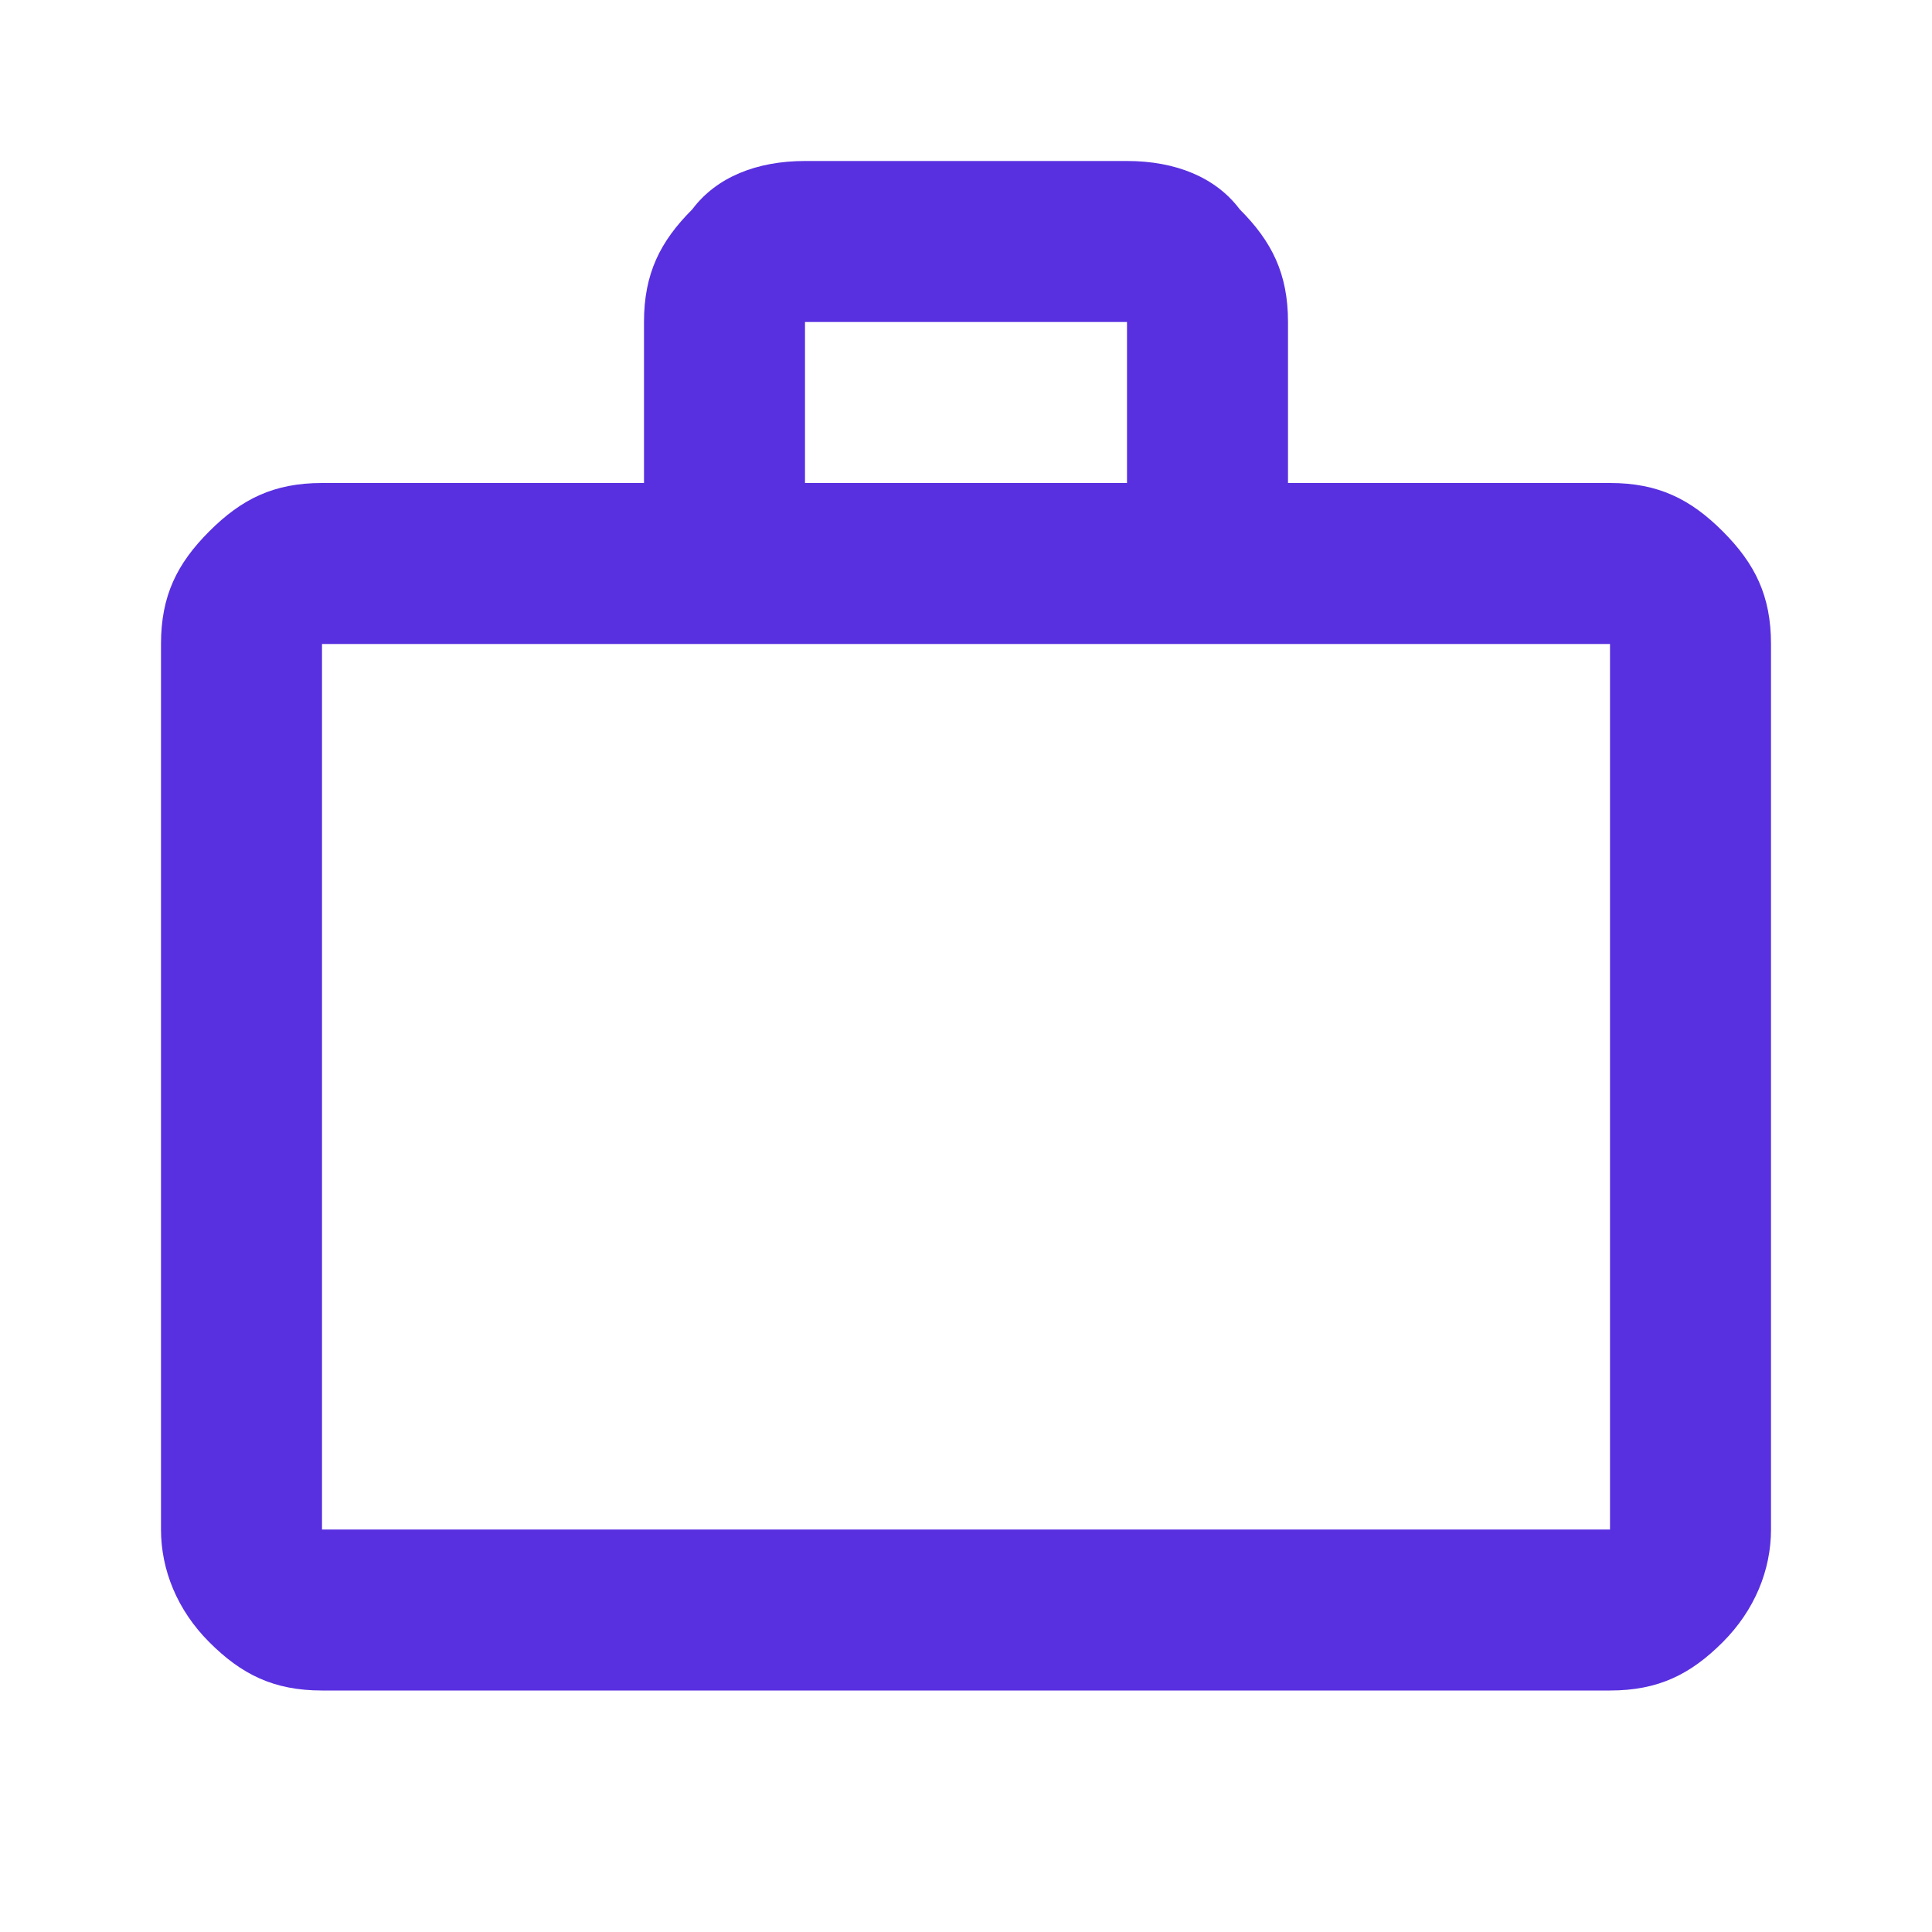
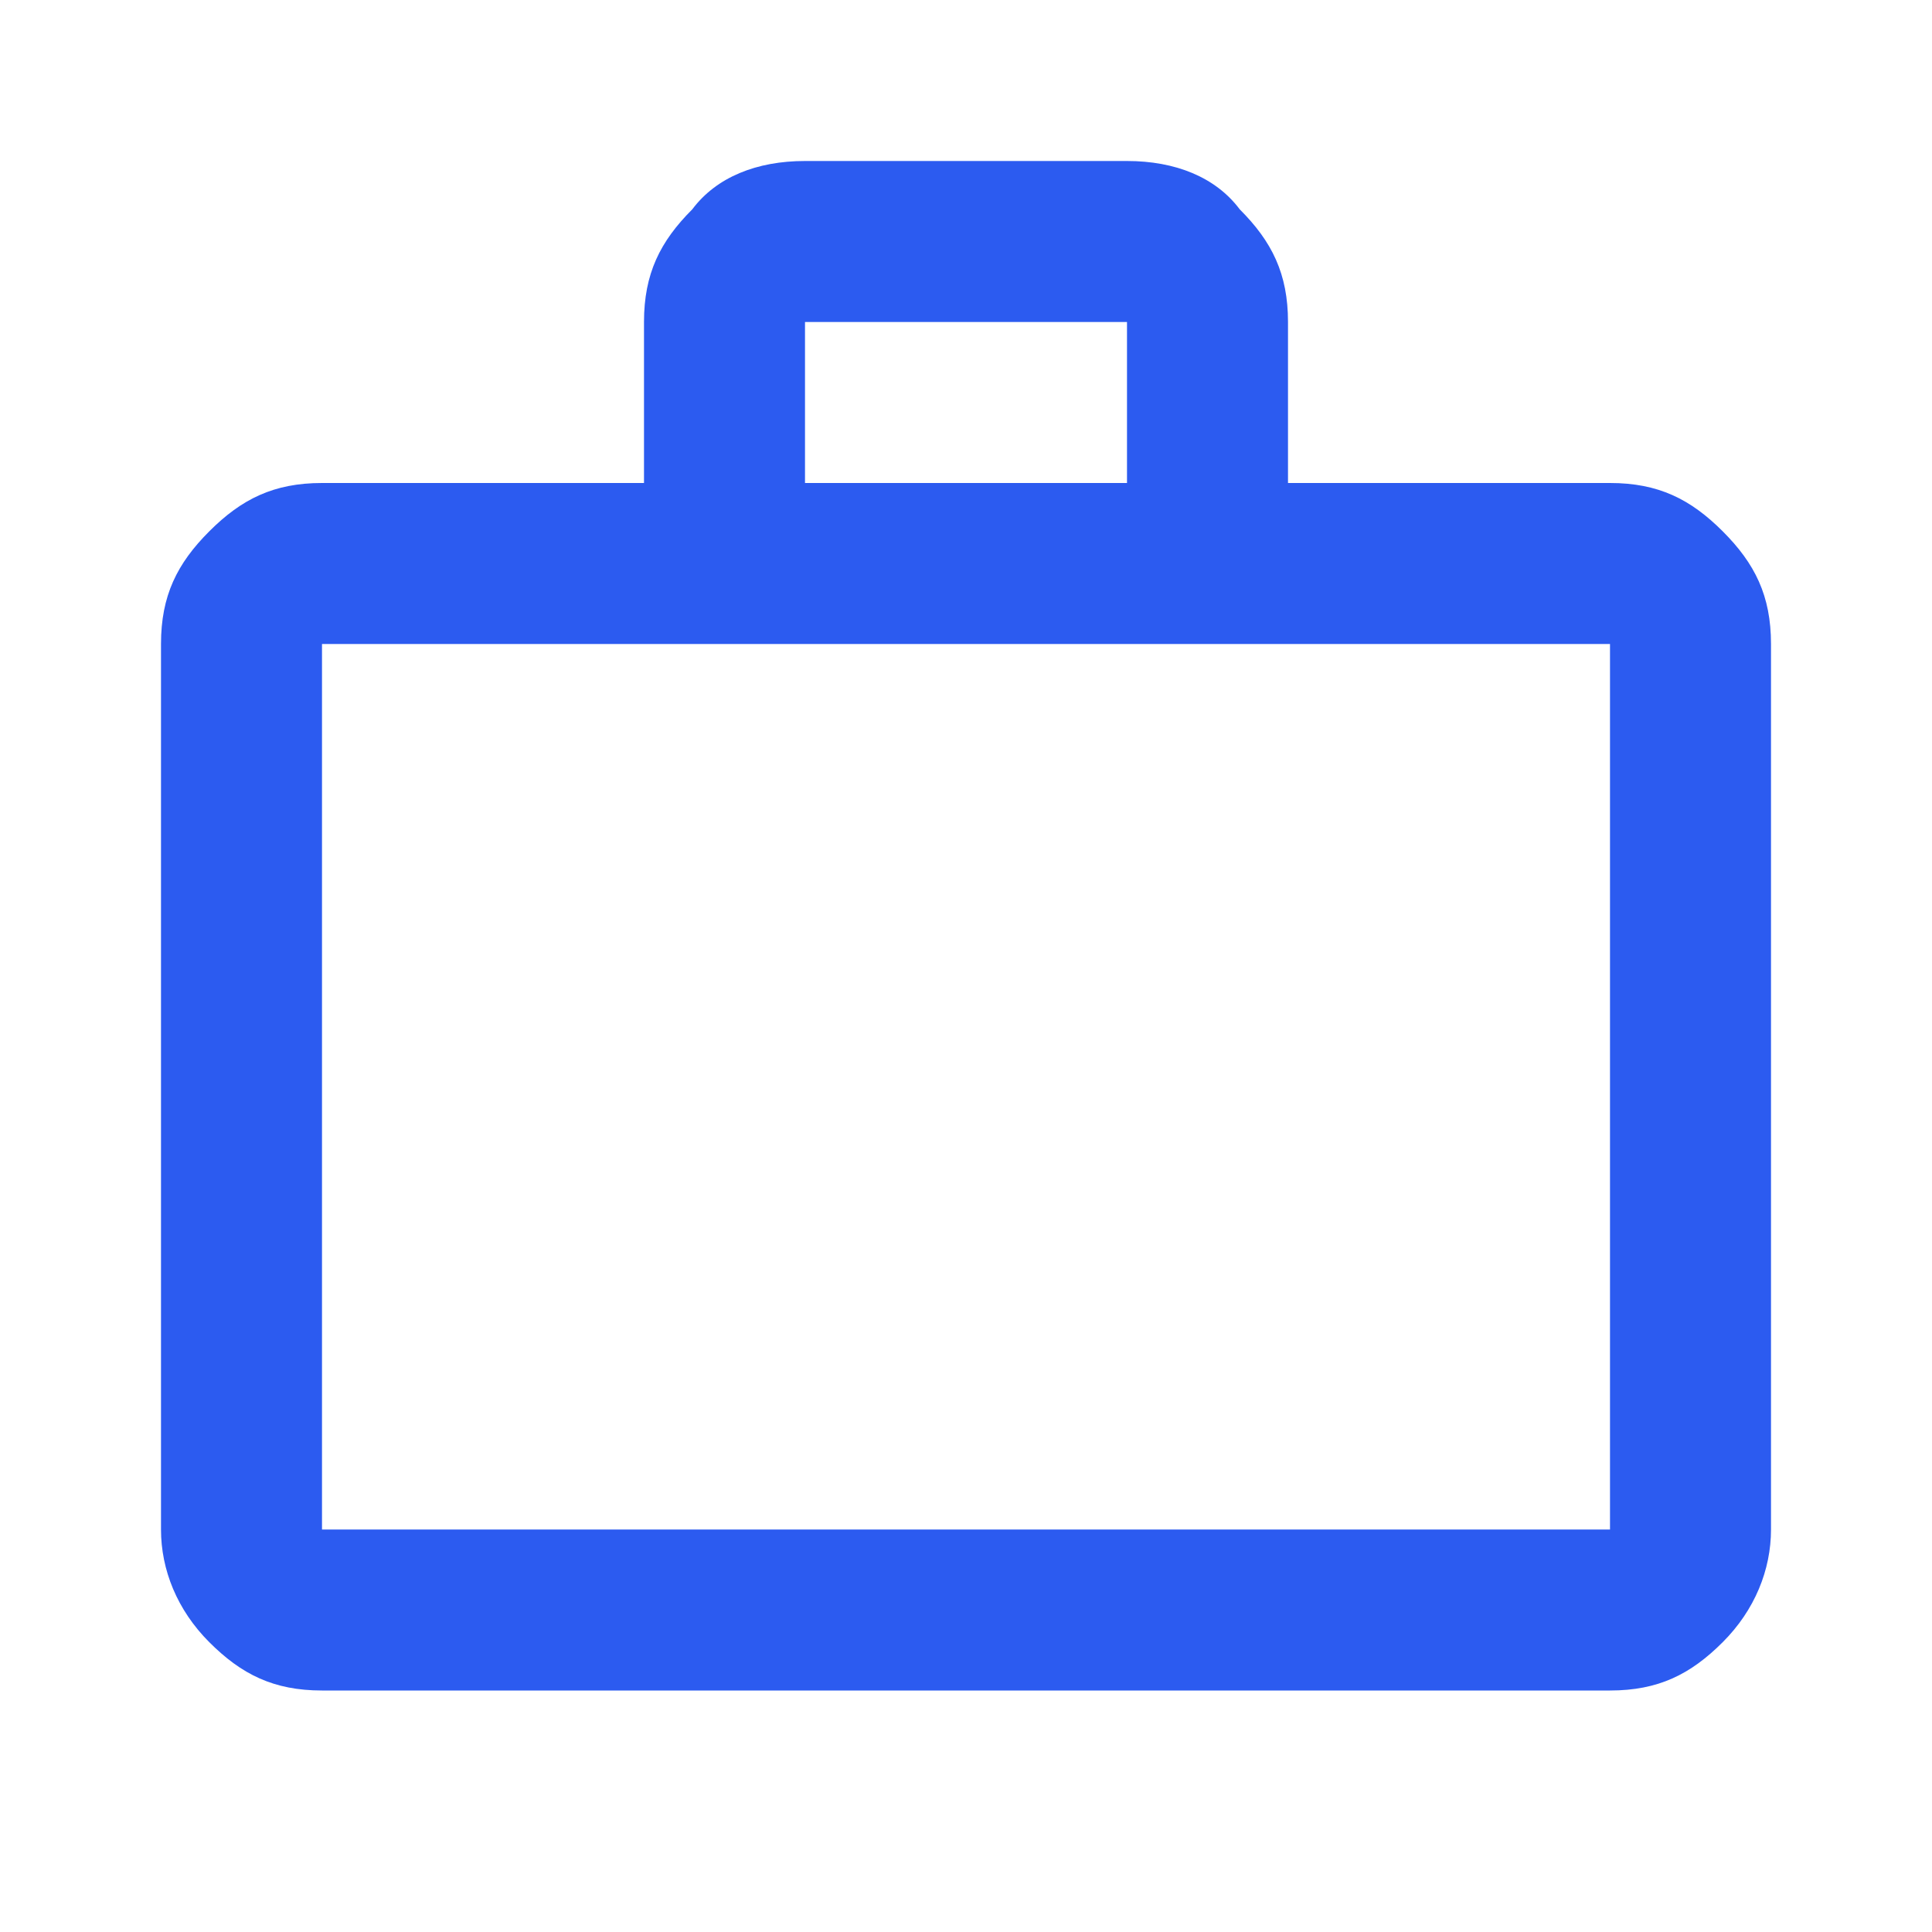
<svg xmlns="http://www.w3.org/2000/svg" version="1.1" id="Layer_1" x="0px" y="0px" viewBox="0 0 24 24" style="enable-background:new 0 0 24 24;" xml:space="preserve">
  <style type="text/css">
- 	.st0{fill:#5830E0;}
+ 	.st0{fill:#2c5bf0;}
</style>
  <path class="st0" d="M20,6c0.6,0,1,0.2,1.4,0.6C21.8,7,22,7.4,22,8v11c0,0.5-0.2,1-0.6,1.4C21,20.8,20.6,21,20,21H4  c-0.6,0-1-0.2-1.4-0.6C2.2,20,2,19.5,2,19V8c0-0.6,0.2-1,0.6-1.4C3,6.2,3.4,6,4,6h4V4c0-0.6,0.2-1,0.6-1.4C8.9,2.2,9.4,2,10,2h4  c0.6,0,1.1,0.2,1.4,0.6C15.8,3,16,3.4,16,4v2H20 M4,8v11h16V8H4 M14,6V4h-4v2H14z" />
</svg>
